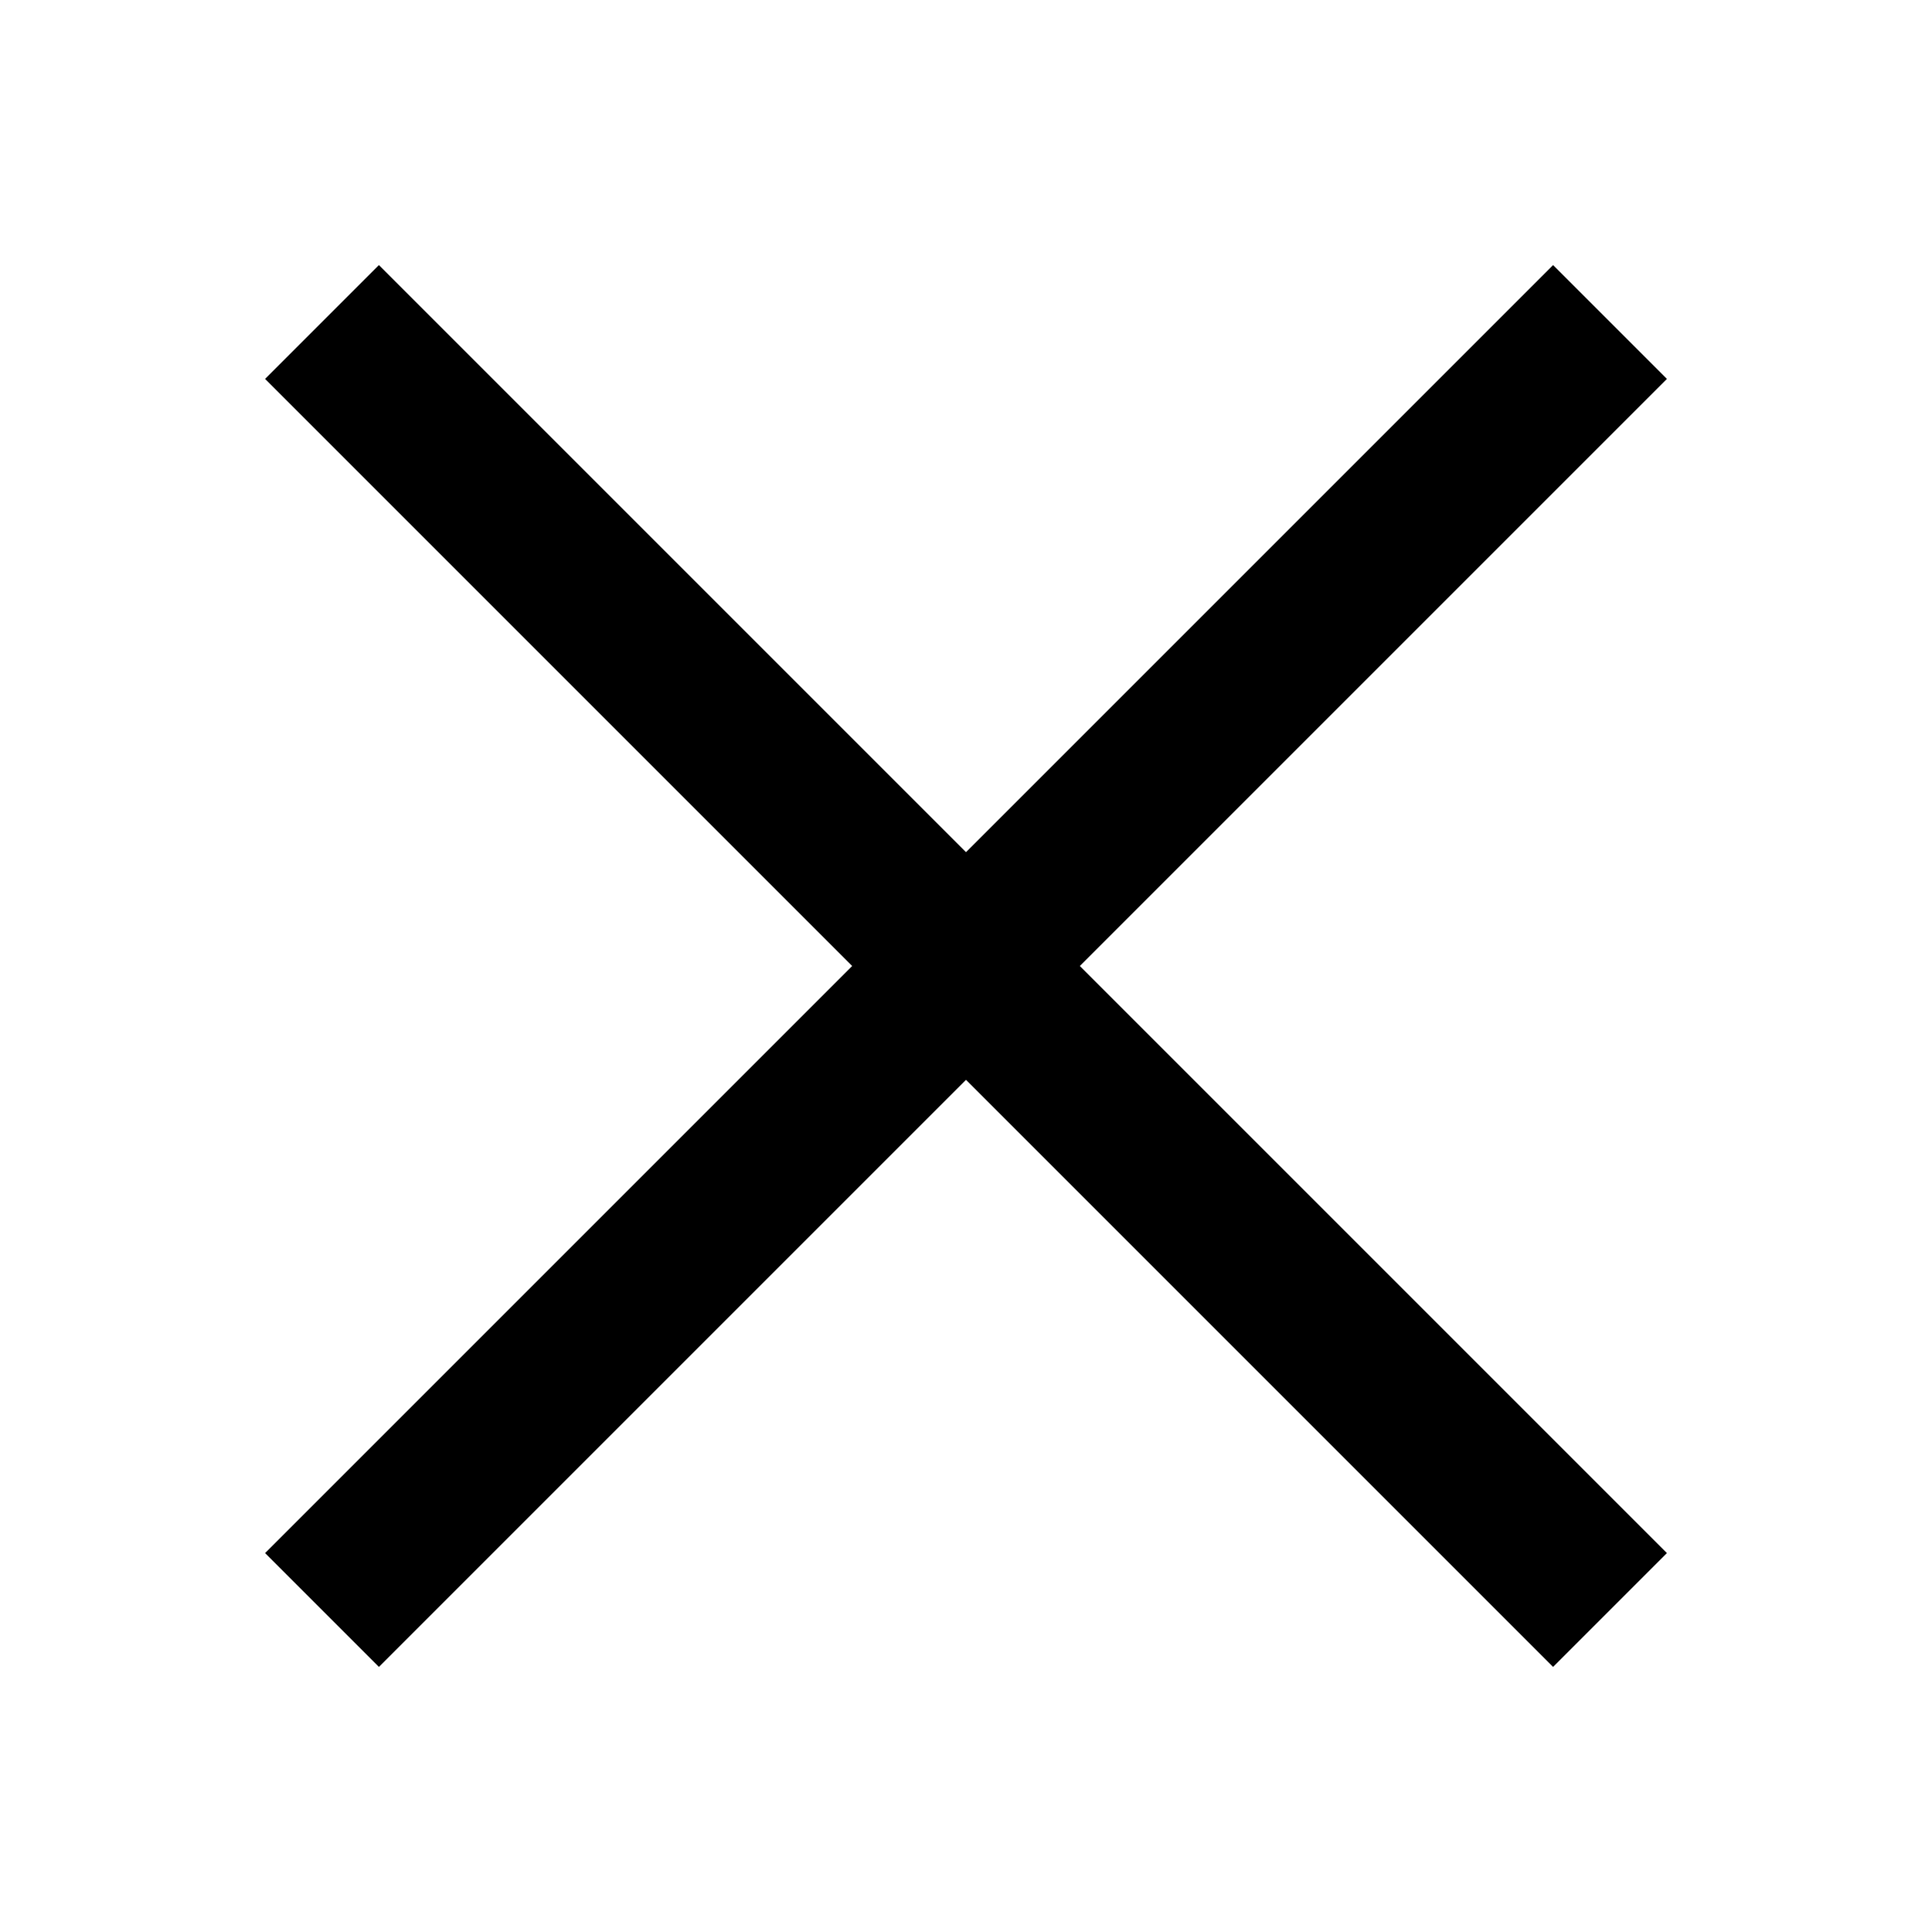
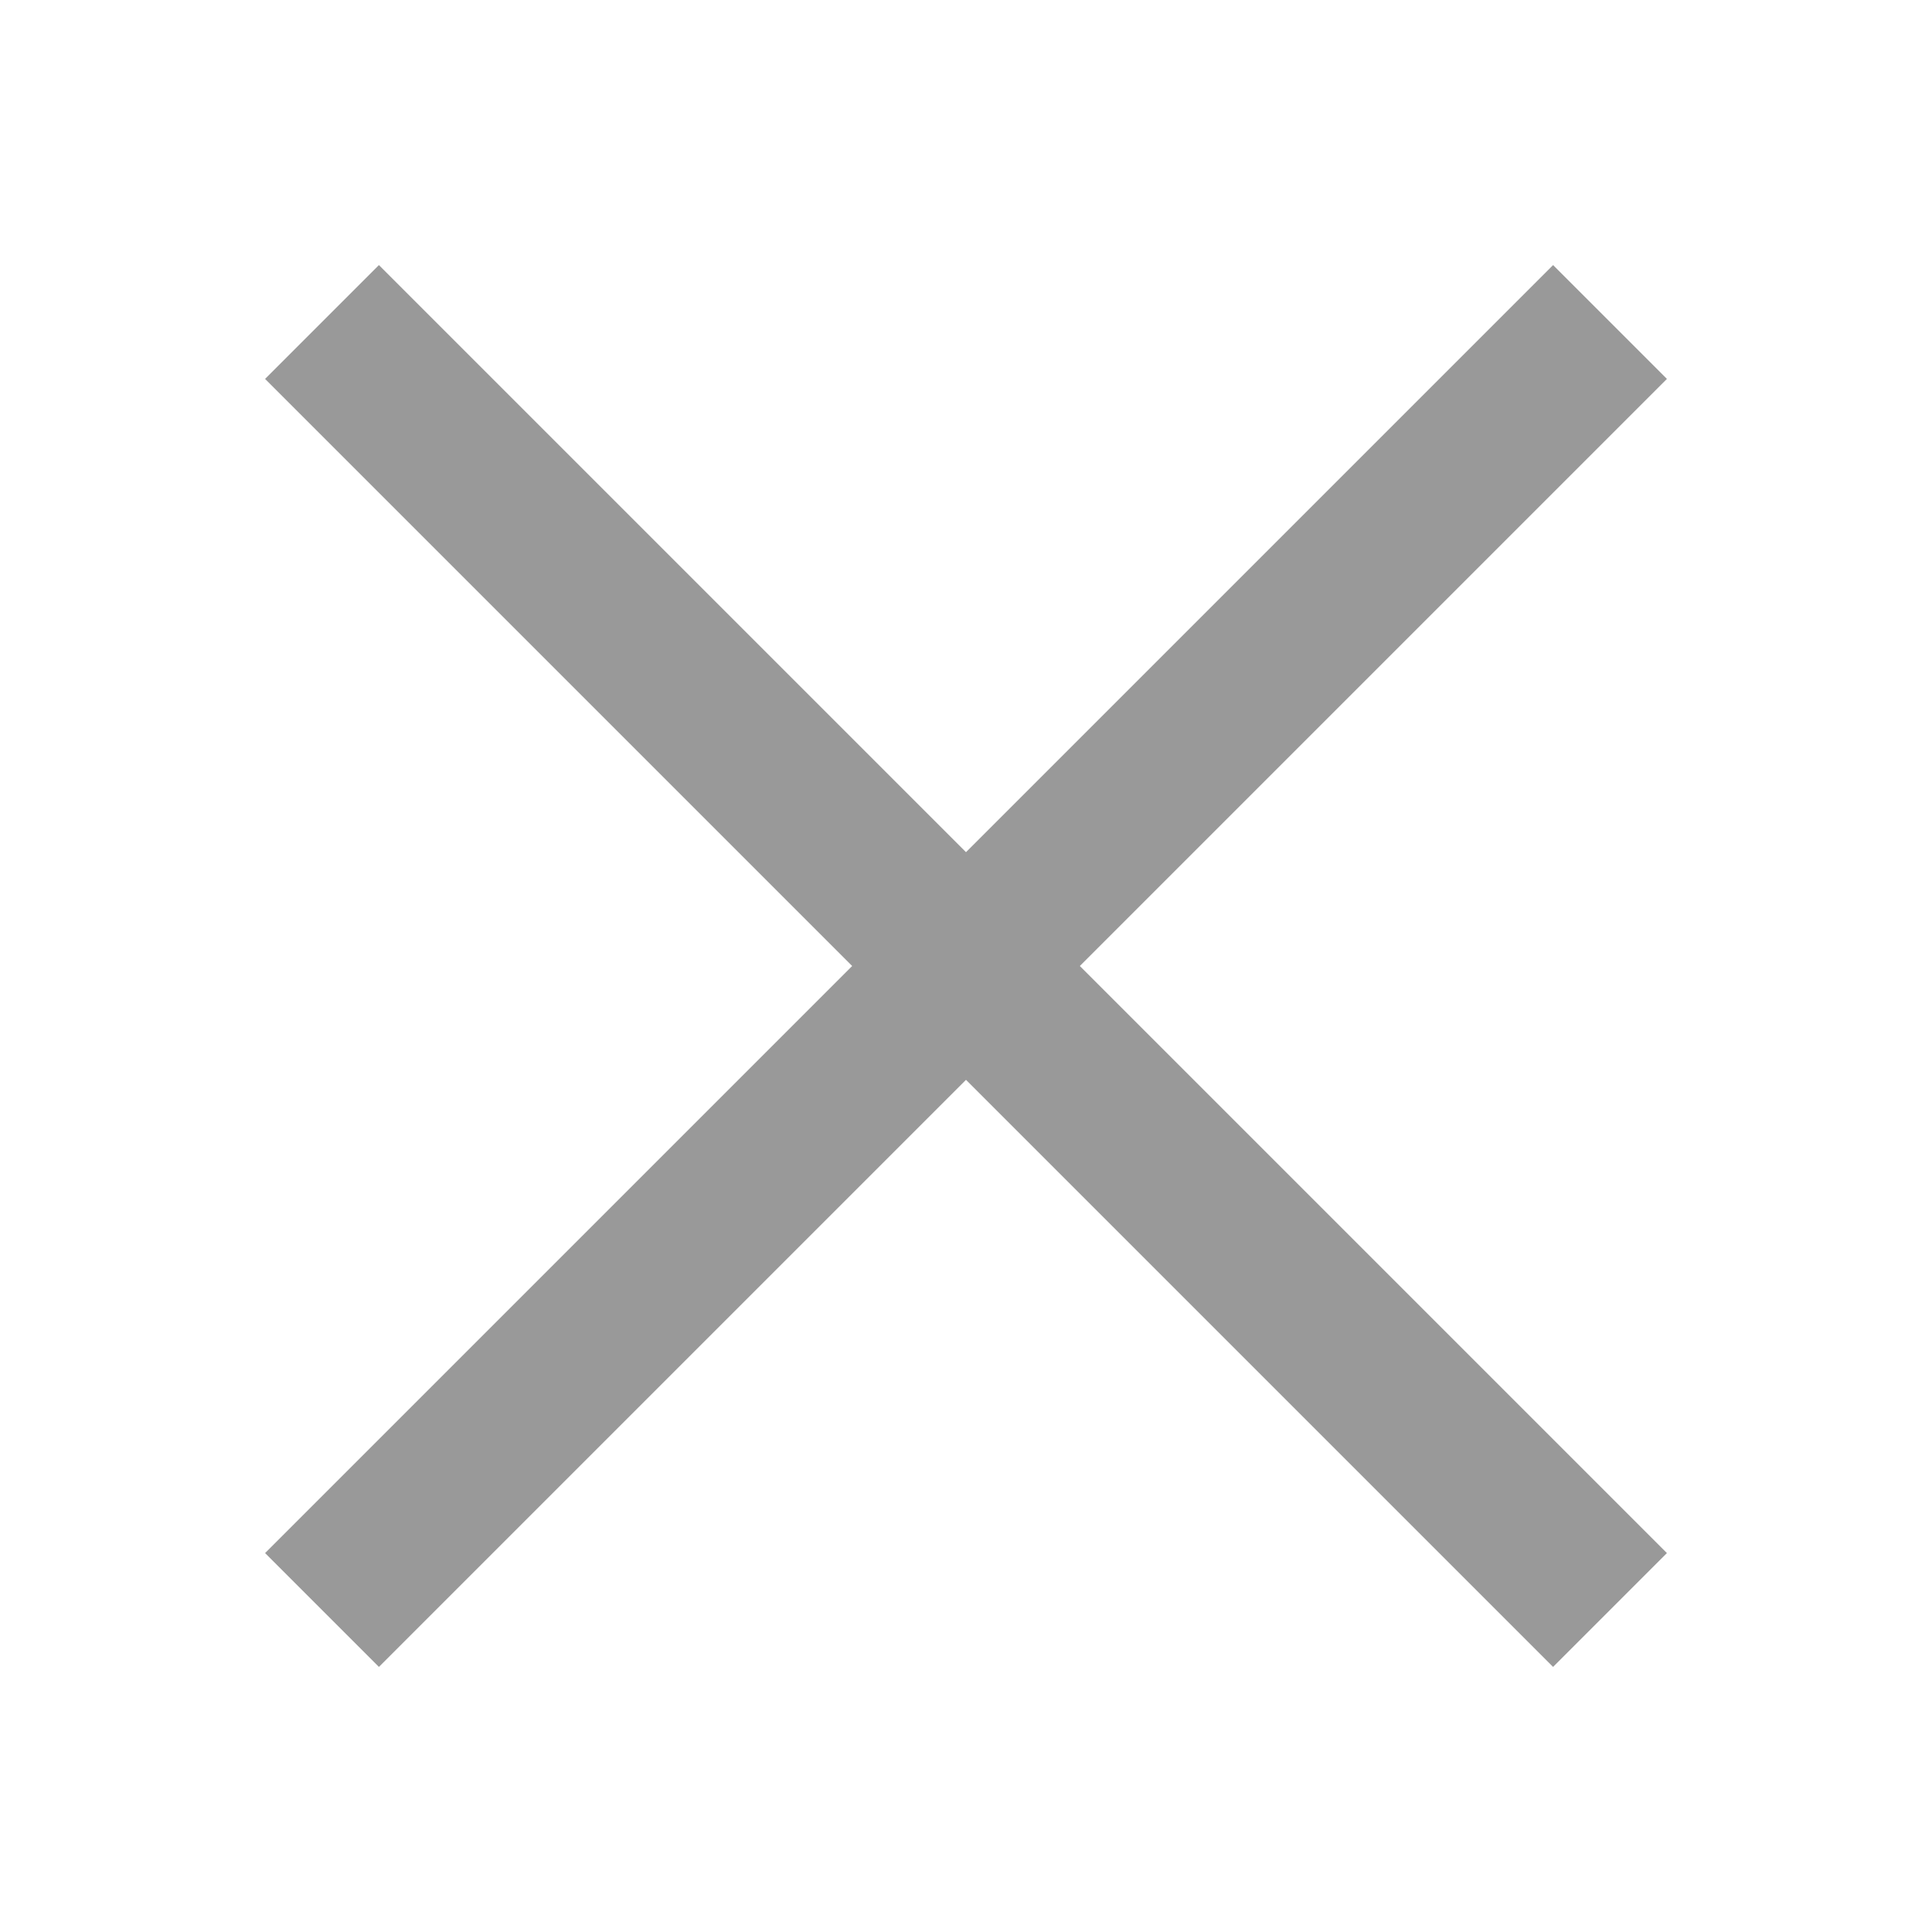
- <svg xmlns="http://www.w3.org/2000/svg" fill="#000000" viewBox="0 0 24 24" width="48px" height="48px">
+ <svg xmlns="http://www.w3.org/2000/svg" fill="#999" viewBox="0 0 24 24" width="48px" height="48px">
  <path d="M 4.707 3.293 L 3.293 4.707 L 10.586 12 L 3.293 19.293 L 4.707 20.707 L 12 13.414 L 19.293 20.707 L 20.707 19.293 L 13.414 12 L 20.707 4.707 L 19.293 3.293 L 12 10.586 L 4.707 3.293 z" />
</svg>
